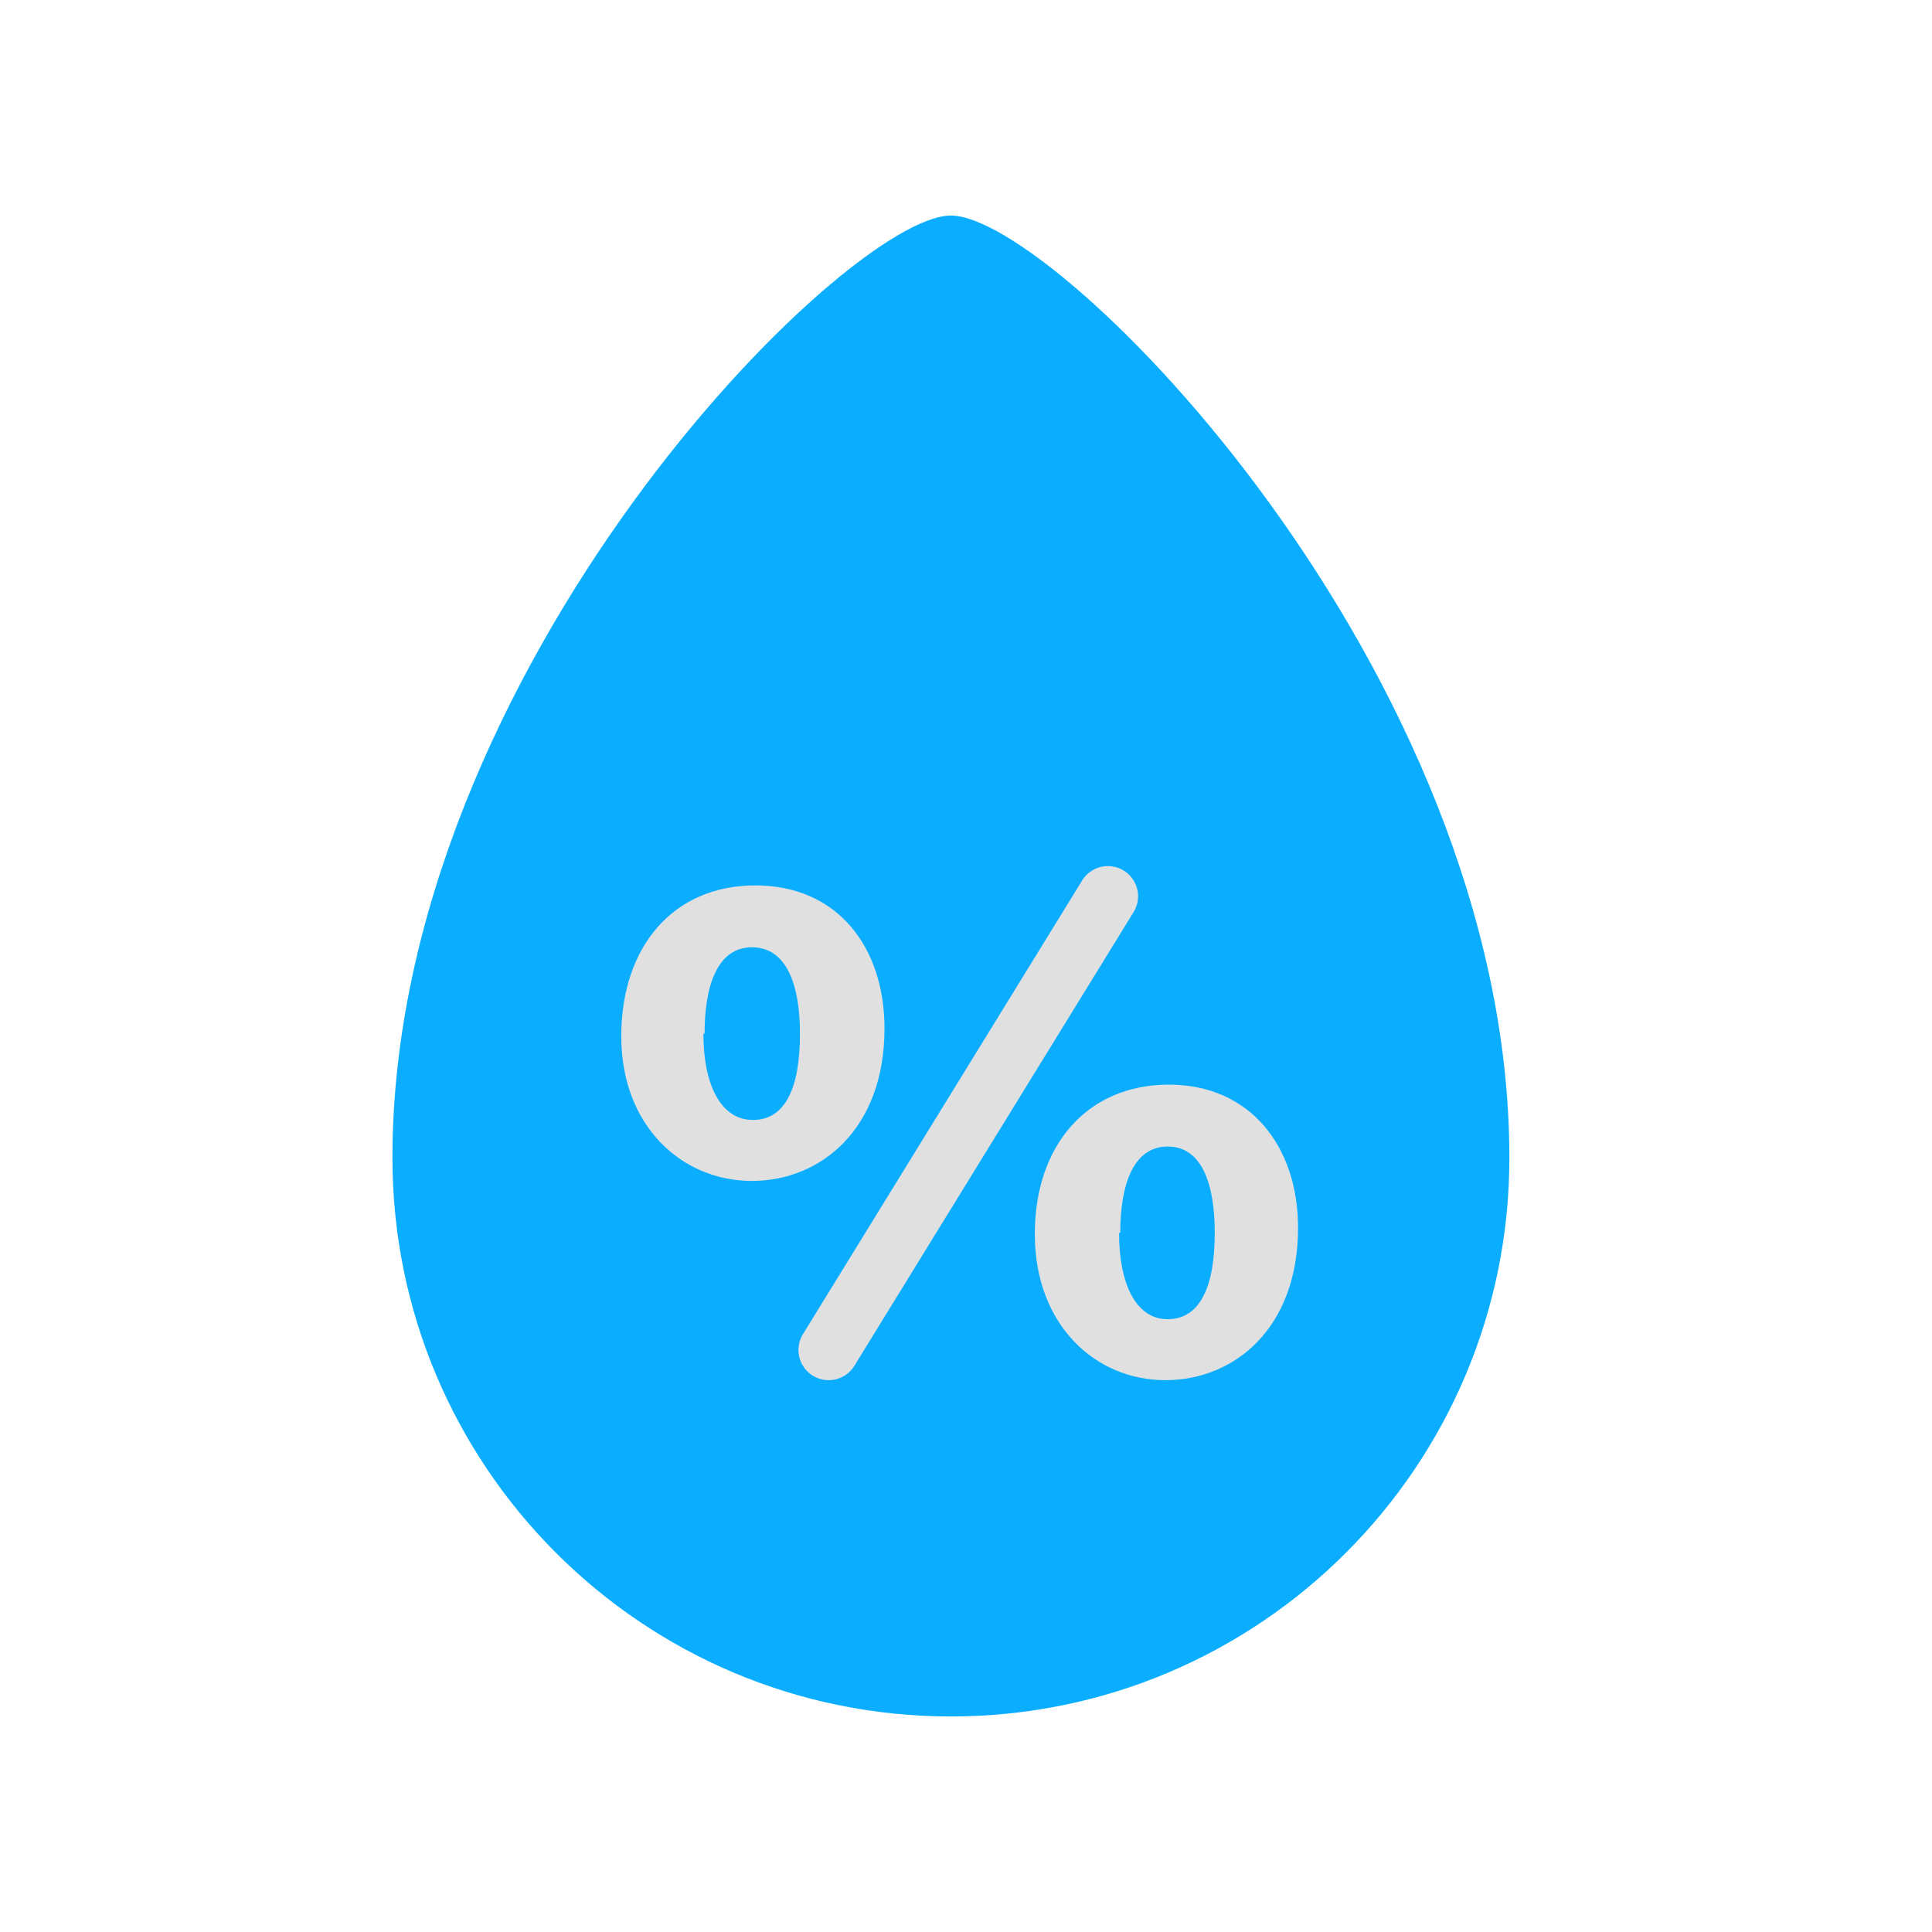
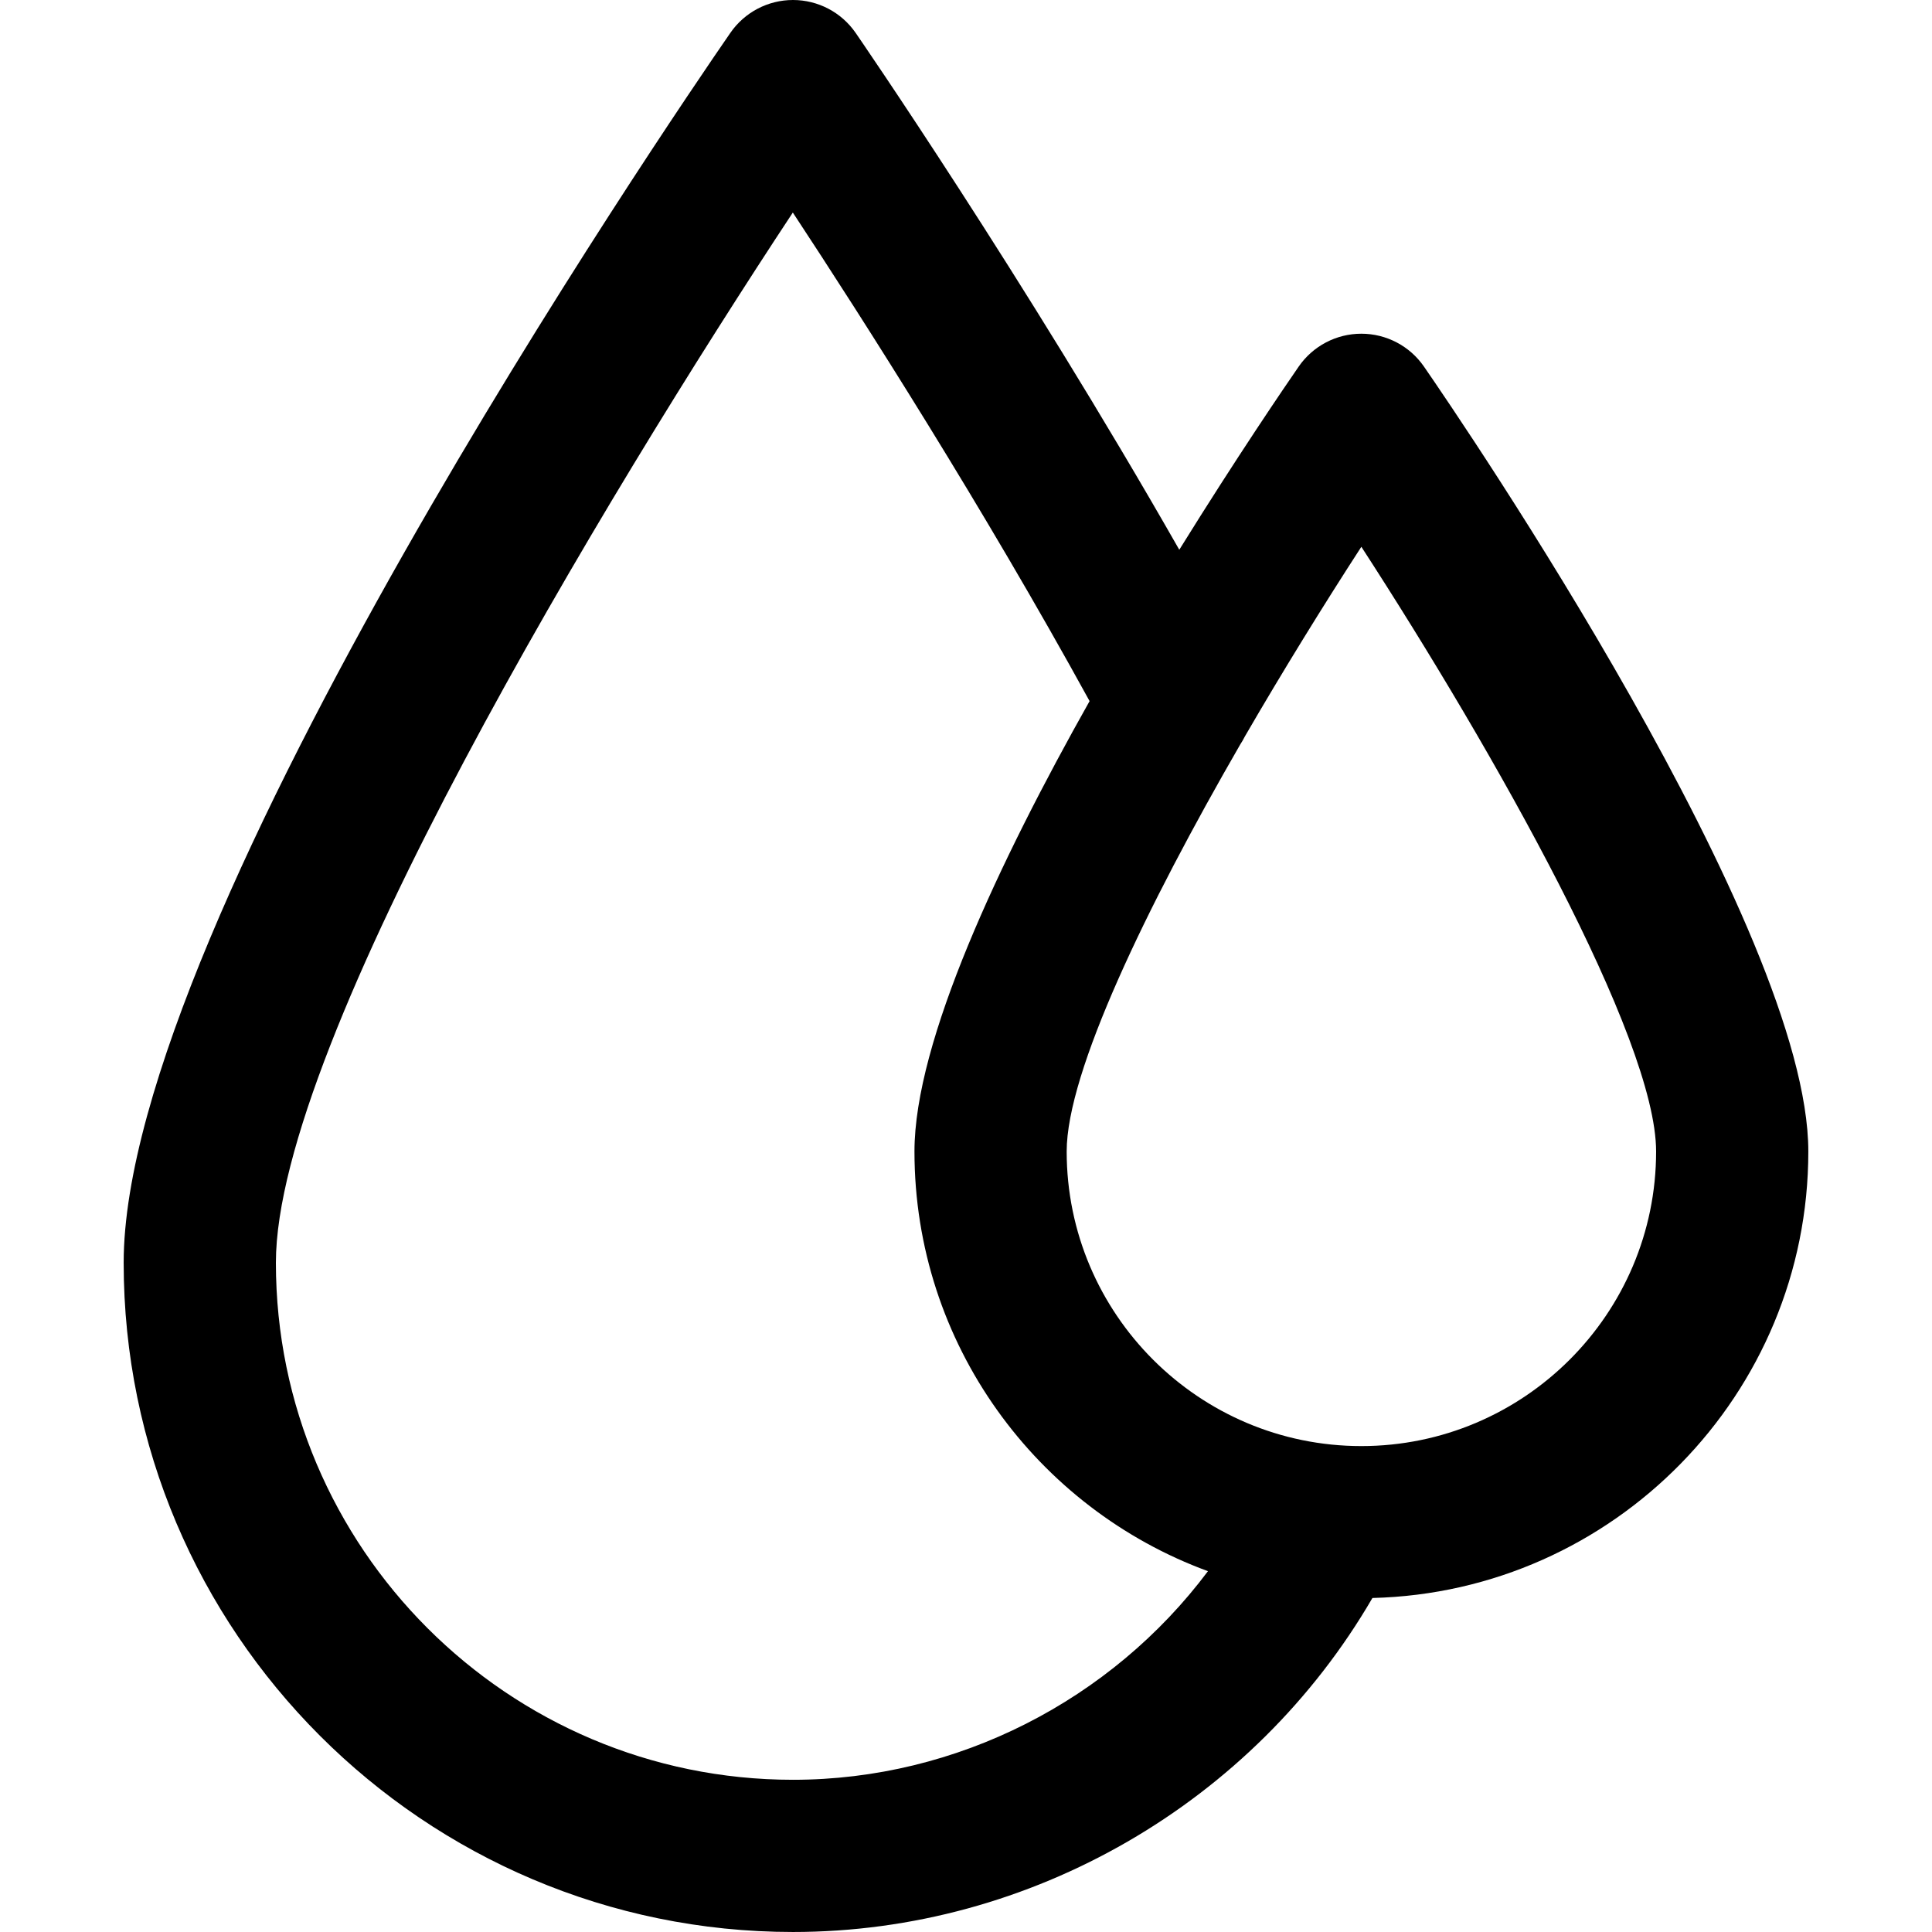
- <svg xmlns="http://www.w3.org/2000/svg" data-name="Layer 1" id="Layer_1" viewBox="0 0 64 64">
-   <defs>
-     <style>.cls-1{fill:#0baeff;}.cls-2{fill:#e0e0e0;}.cls-3{fill:none;stroke:#e0e0e0;stroke-linecap:round;stroke-linejoin:round;stroke-width:2px;}</style>
-   </defs>
-   <path class="cls-1" d="M50,38.36a18.5,18.5,0,0,1-37,0C13,22.17,28,7.14,31.5,7.14S50,22.17,50,38.36Z" />
-   <path class="cls-2" d="M29.3,34.07c0,3.32-2.1,5.05-4.4,5.05s-4.32-1.81-4.32-4.79,1.73-5,4.44-5S29.3,31.36,29.3,34.07Zm-6,.17c0,1.66.56,2.86,1.64,2.86s1.56-1.07,1.56-2.86c0-1.61-.44-2.86-1.59-2.86S23.34,32.66,23.34,34.24ZM43,40.67c0,3.32-2.1,5.05-4.4,5.05s-4.3-1.81-4.32-4.79,1.73-5,4.44-5S43,38,43,40.67Zm-5.93.17c0,1.66.54,2.86,1.61,2.86s1.56-1.07,1.56-2.86c0-1.61-.42-2.86-1.56-2.86S37.11,39.25,37.11,40.84Z" />
-   <line class="cls-3" x1="36.7" x2="27.45" y1="29.69" y2="44.72" />
+ <svg xmlns="http://www.w3.org/2000/svg" version="1.1" id="Capa_1" x="0px" y="0px" viewBox="0 0 190.391 190.391" style="enable-background:new 0 0 190.391 190.391;" xml:space="preserve">
+   <path d="M178.203,113.471c0-21.885-34.001-71.735-37.878-77.348c-1.4-2.027-3.707-3.237-6.172-3.237  c-2.464,0-4.771,1.21-6.171,3.238c-1.309,1.896-6.056,8.843-11.768,18.052C100.844,27.223,84.504,3.507,84.318,3.237  C82.917,1.21,80.61,0,78.146,0c-2.464,0-4.771,1.21-6.171,3.238c-6.12,8.861-59.788,87.547-59.788,121.197  c0,36.368,29.589,65.955,65.959,65.955c23.491,0,45.391-12.771,57.101-32.914C159.032,156.893,178.203,137.385,178.203,113.471z   M78.147,175.391c-28.099,0-50.959-22.858-50.959-50.955c0-21.806,32.533-75.605,50.942-103.49  c6.985,10.608,18.768,29.062,29.245,48.145c-8.899,15.801-17.258,33.528-17.258,44.38c0,18.974,12.063,35.183,28.923,41.362  C109.516,167.551,94.321,175.391,78.147,175.391z M134.154,142.505c-16.011,0-29.037-13.025-29.037-29.034  c0-7.837,7.869-24.102,17.101-40.102c0.168-0.252,0.316-0.515,0.452-0.784c3.767-6.495,7.74-12.923,11.486-18.701  c13.122,20.228,29.047,48.429,29.047,59.587C163.203,129.48,150.172,142.505,134.154,142.505z" />
+   <g>
+ </g>
+   <g>
+ </g>
+   <g>
+ </g>
+   <g>
+ </g>
+   <g>
+ </g>
+   <g>
+ </g>
+   <g>
+ </g>
+   <g>
+ </g>
+   <g>
+ </g>
+   <g>
+ </g>
+   <g>
+ </g>
+   <g>
+ </g>
+   <g>
+ </g>
+   <g>
+ </g>
+   <g>
+ </g>
</svg>
